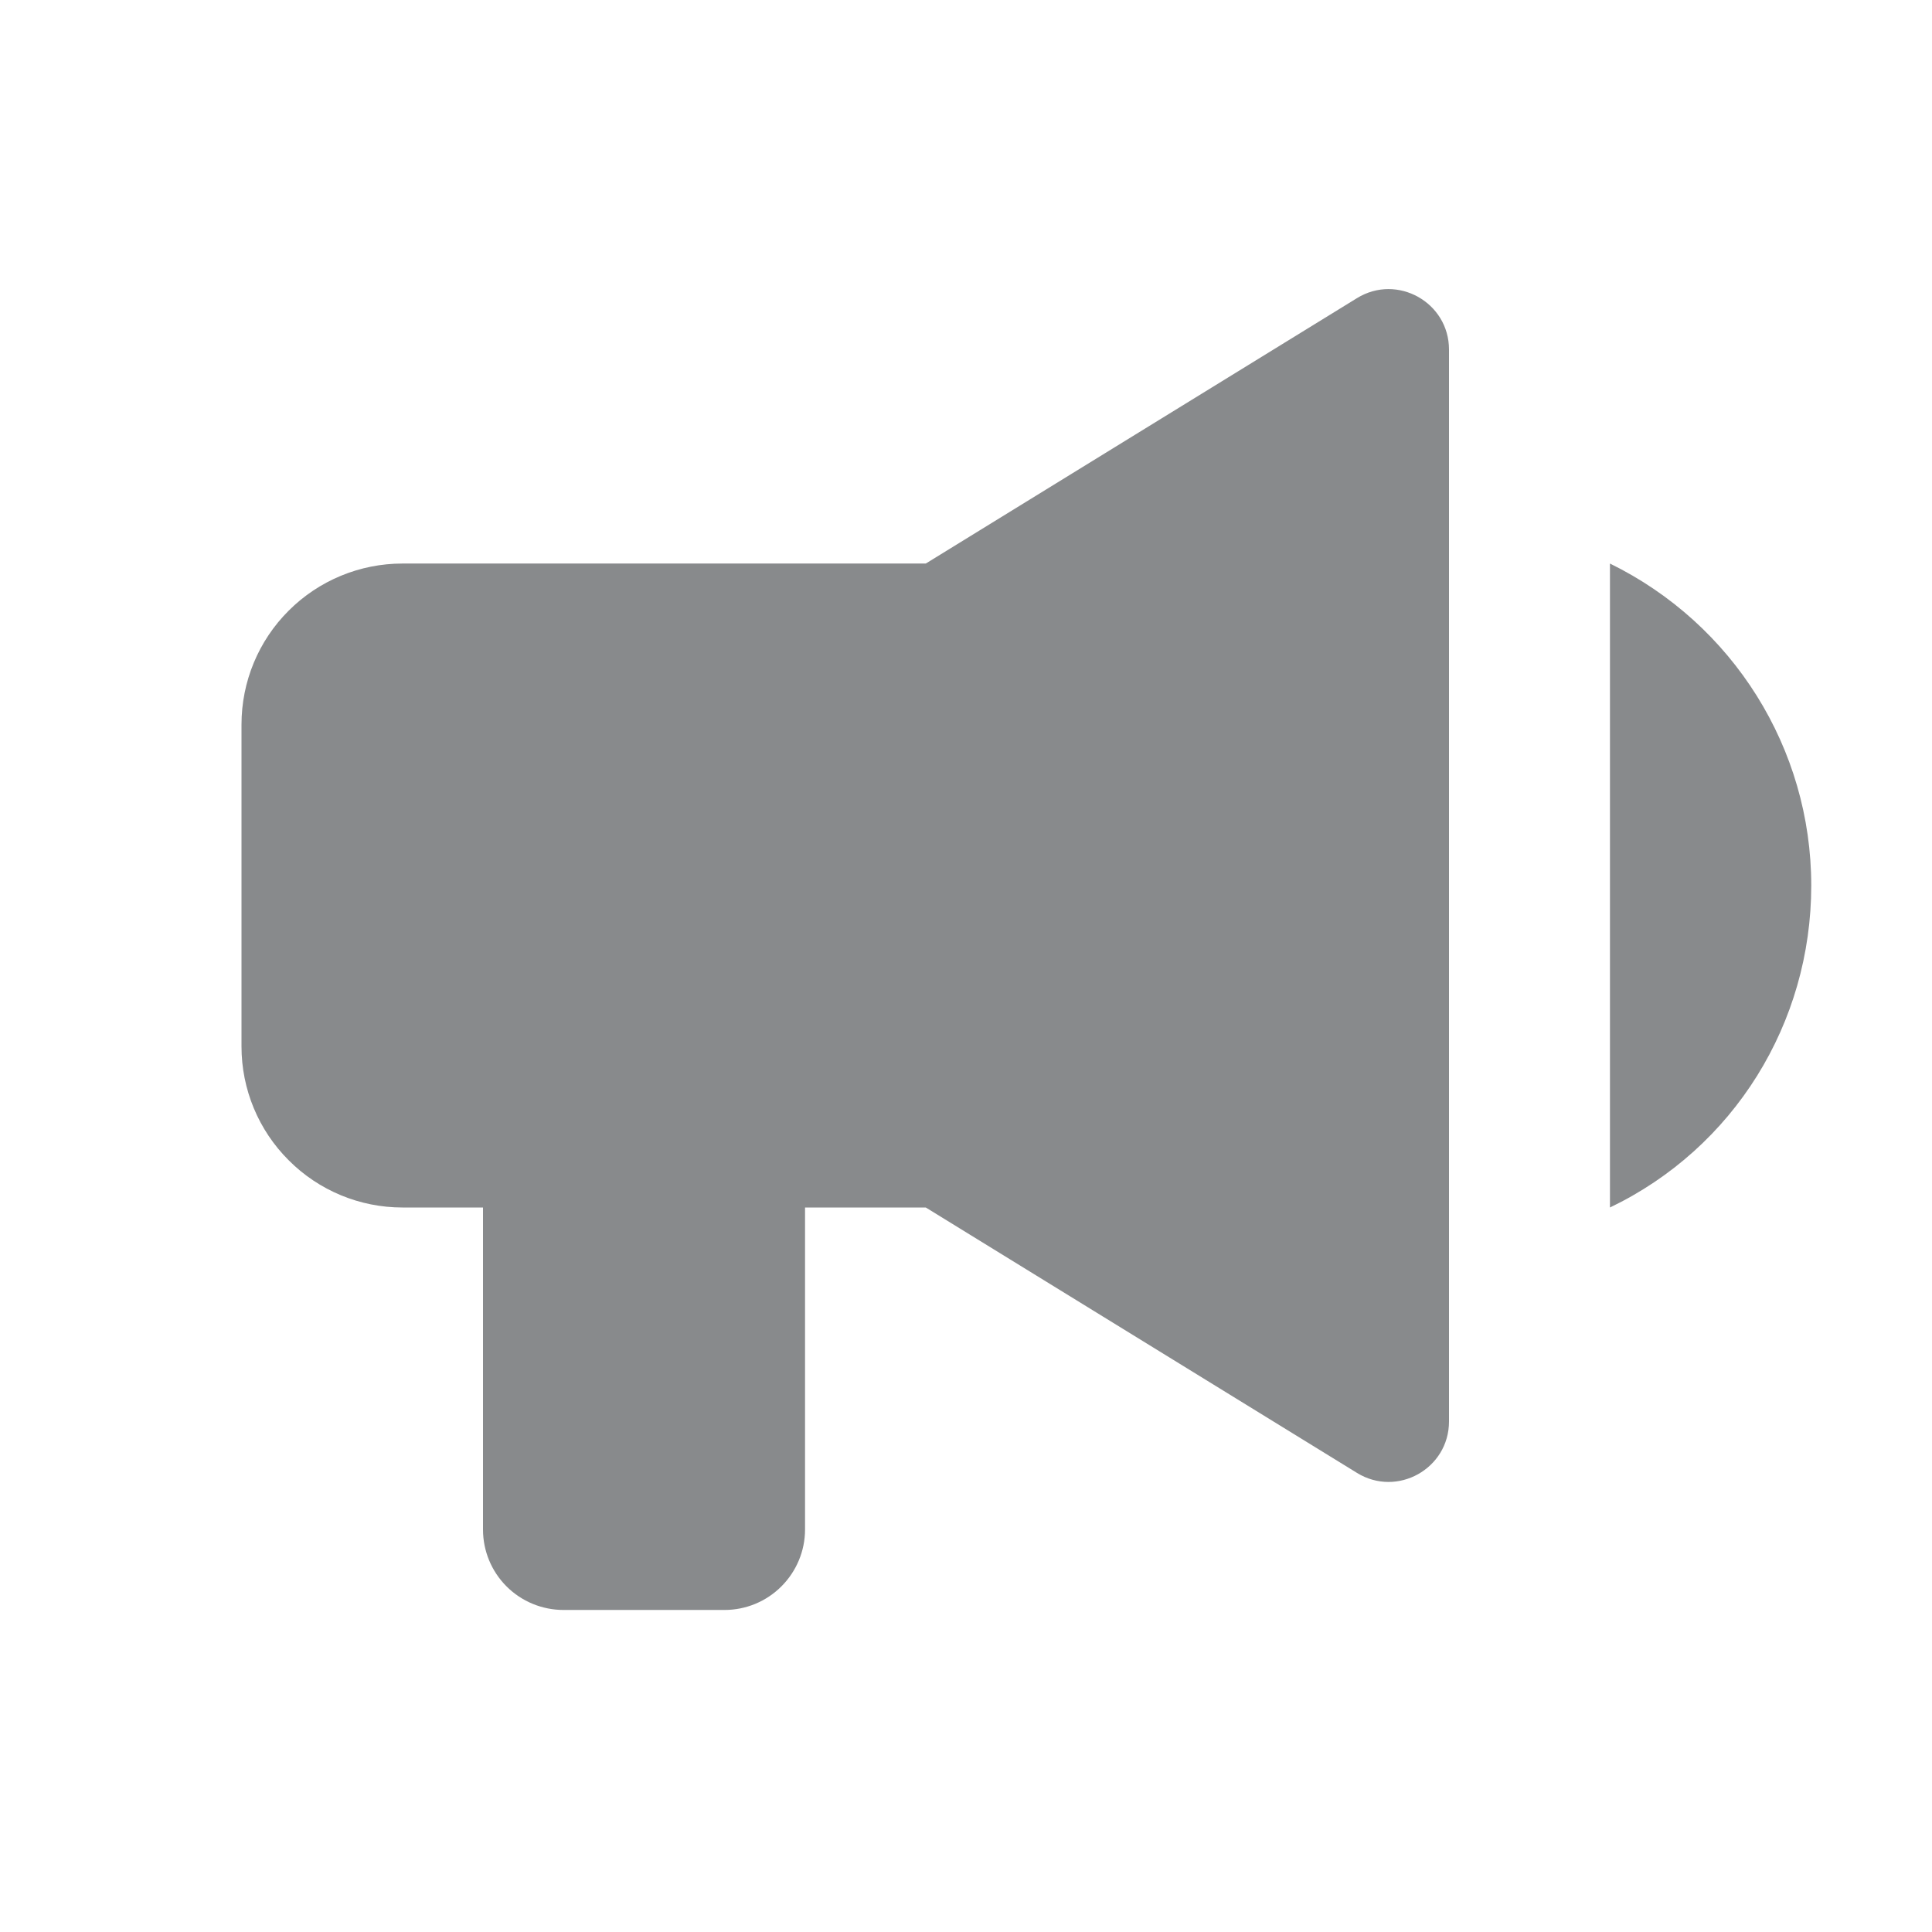
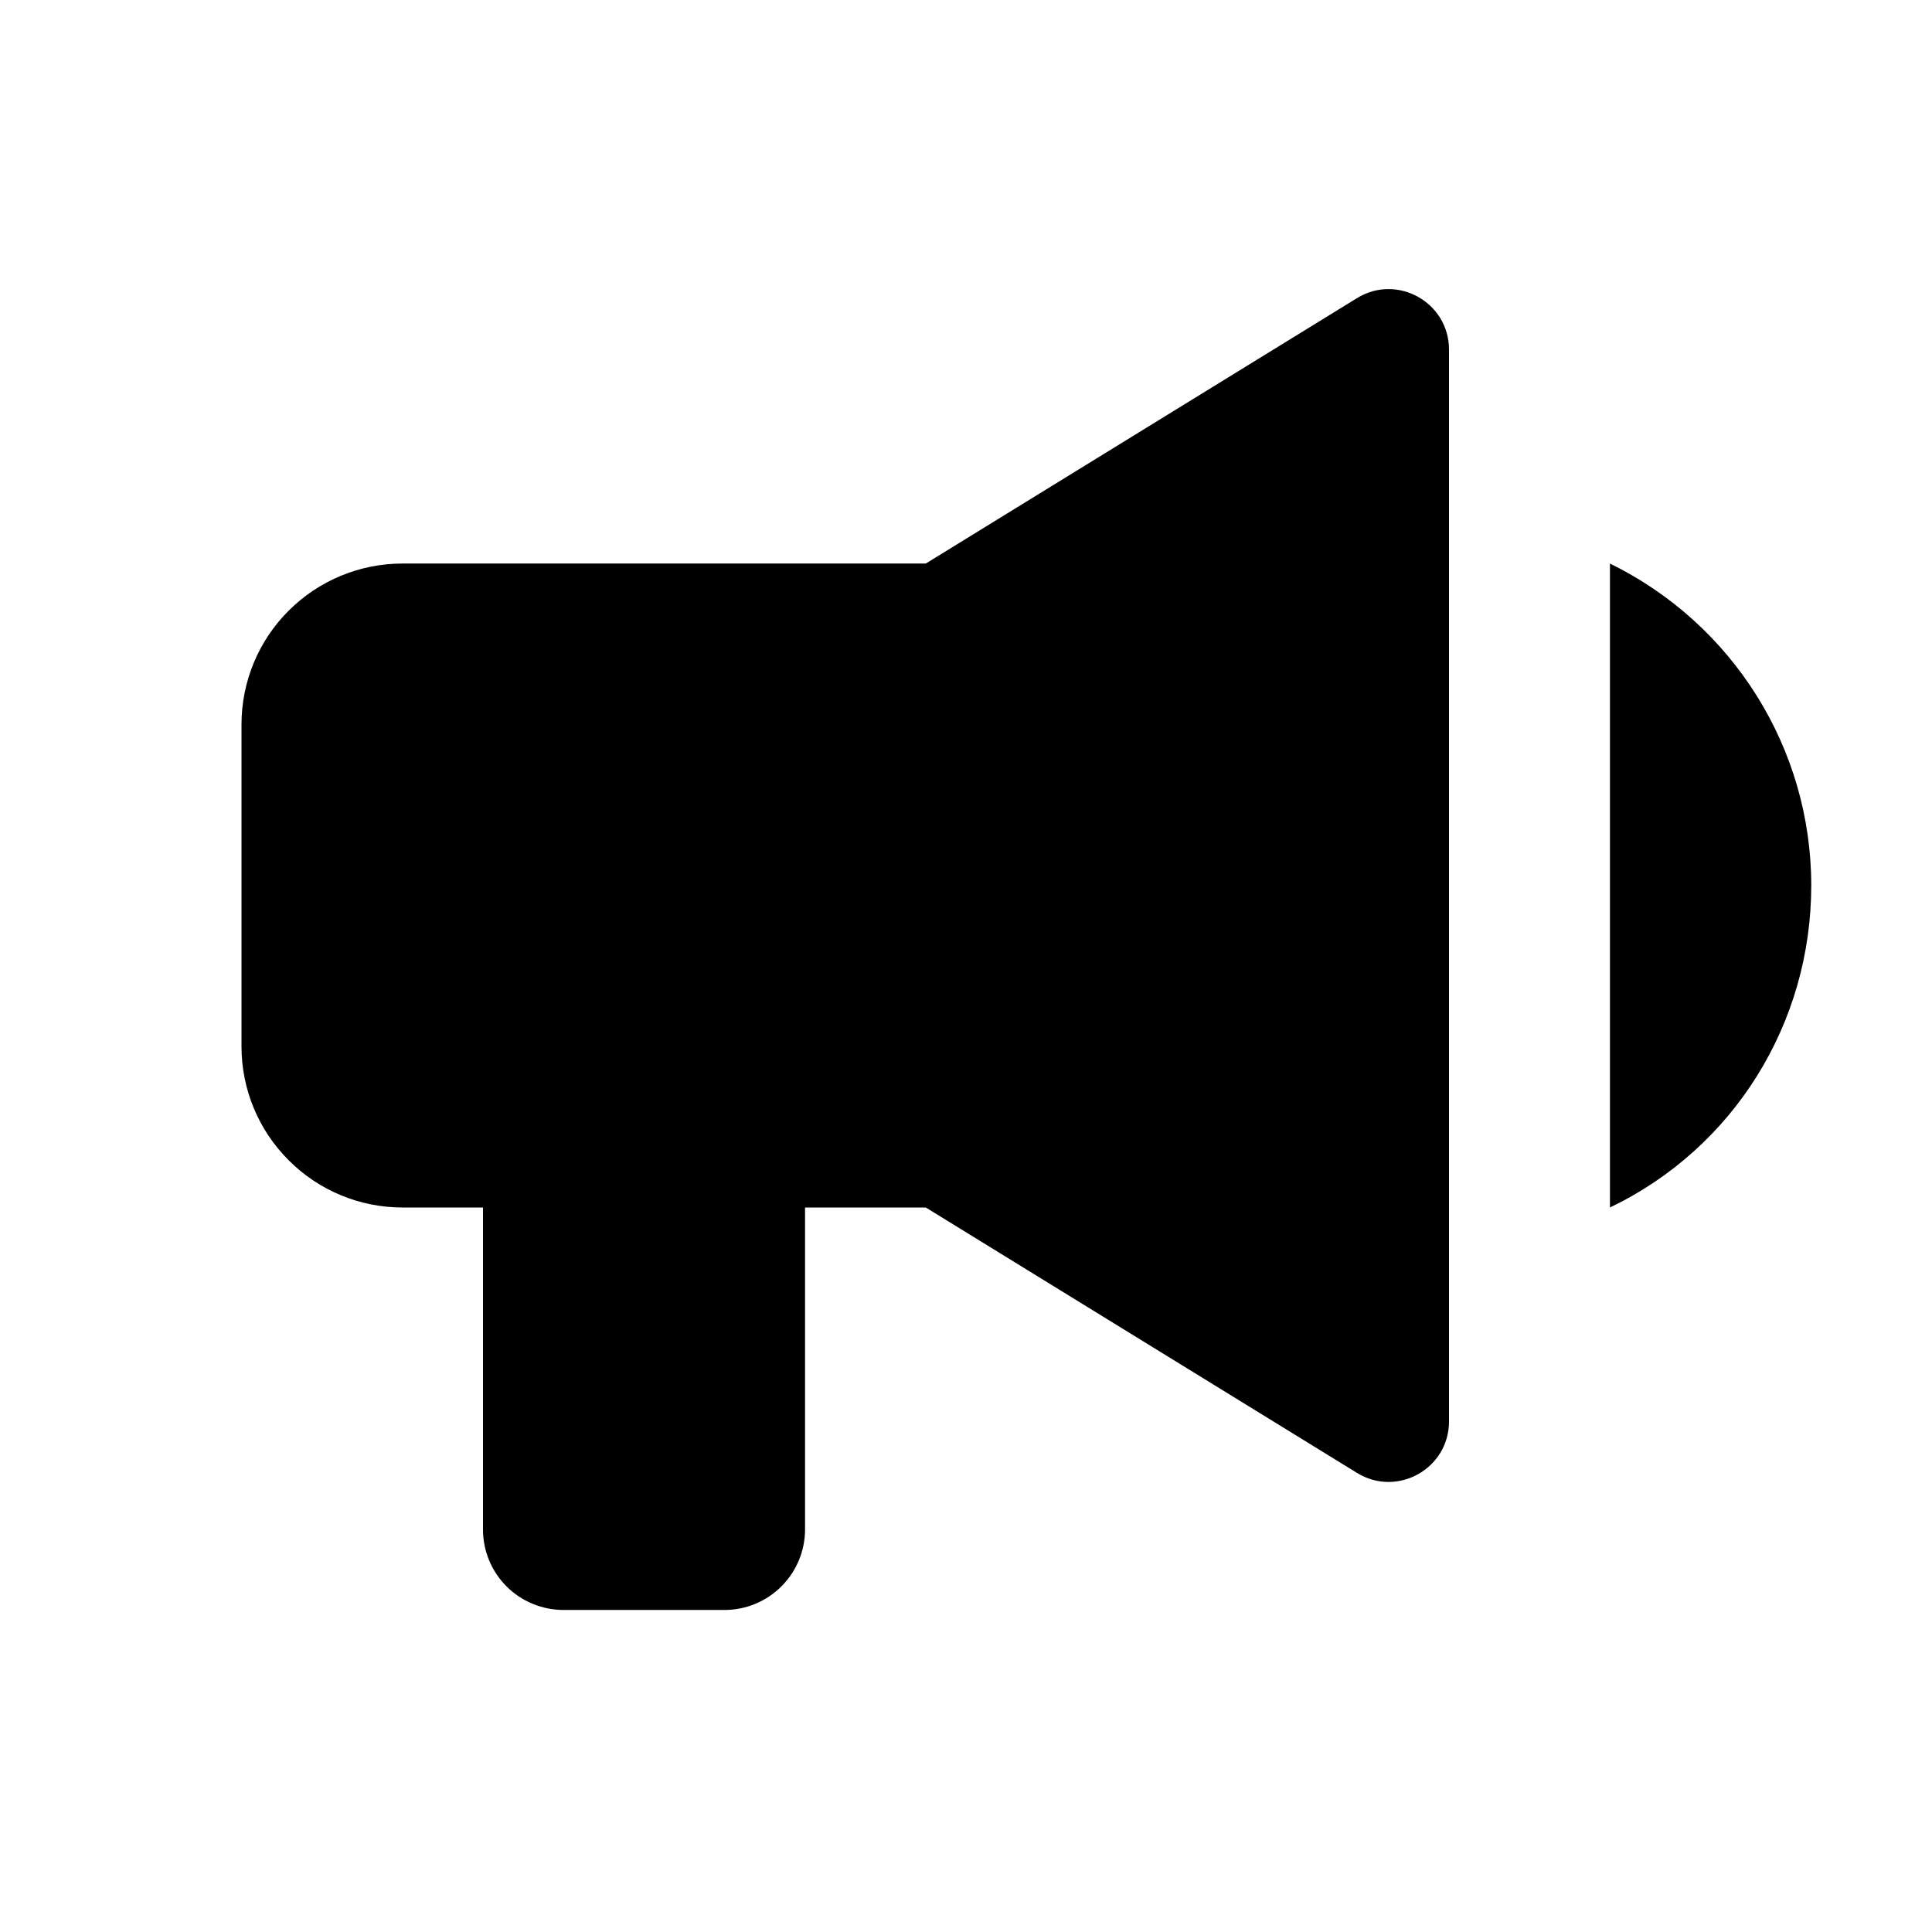
<svg xmlns="http://www.w3.org/2000/svg" width="16" height="16" viewBox="0 0 16 16" fill="none">
-   <path d="M7.667 4.667H3.333C2.98 4.667 2.641 4.807 2.391 5.057C2.14 5.307 2 5.646 2 6V8.667C2 9.02 2.14 9.359 2.391 9.609C2.641 9.86 2.98 10 3.333 10H4V12.667C4 12.844 4.07 13.013 4.195 13.138C4.32 13.263 4.49 13.333 4.667 13.333H6C6.177 13.333 6.346 13.263 6.471 13.138C6.596 13.013 6.667 12.844 6.667 12.667V10H7.667L11.238 12.198C11.571 12.403 12 12.163 12 11.772V2.895C12 2.504 11.571 2.264 11.238 2.469L7.667 4.667ZM15 7.333C15 8.473 14.36 9.507 13.333 10V4.667C14.353 5.167 15 6.2 15 7.333Z" fill="#888A8C" />
+   <path d="M7.667 4.667H3.333C2.98 4.667 2.641 4.807 2.391 5.057C2.14 5.307 2 5.646 2 6V8.667C2 9.02 2.14 9.359 2.391 9.609C2.641 9.86 2.98 10 3.333 10H4V12.667C4 12.844 4.07 13.013 4.195 13.138C4.32 13.263 4.49 13.333 4.667 13.333H6C6.177 13.333 6.346 13.263 6.471 13.138C6.596 13.013 6.667 12.844 6.667 12.667V10H7.667L11.238 12.198C11.571 12.403 12 12.163 12 11.772V2.895C12 2.504 11.571 2.264 11.238 2.469L7.667 4.667ZM15 7.333C15 8.473 14.36 9.507 13.333 10V4.667C14.353 5.167 15 6.2 15 7.333Z" fill="currentColor" />
</svg>
